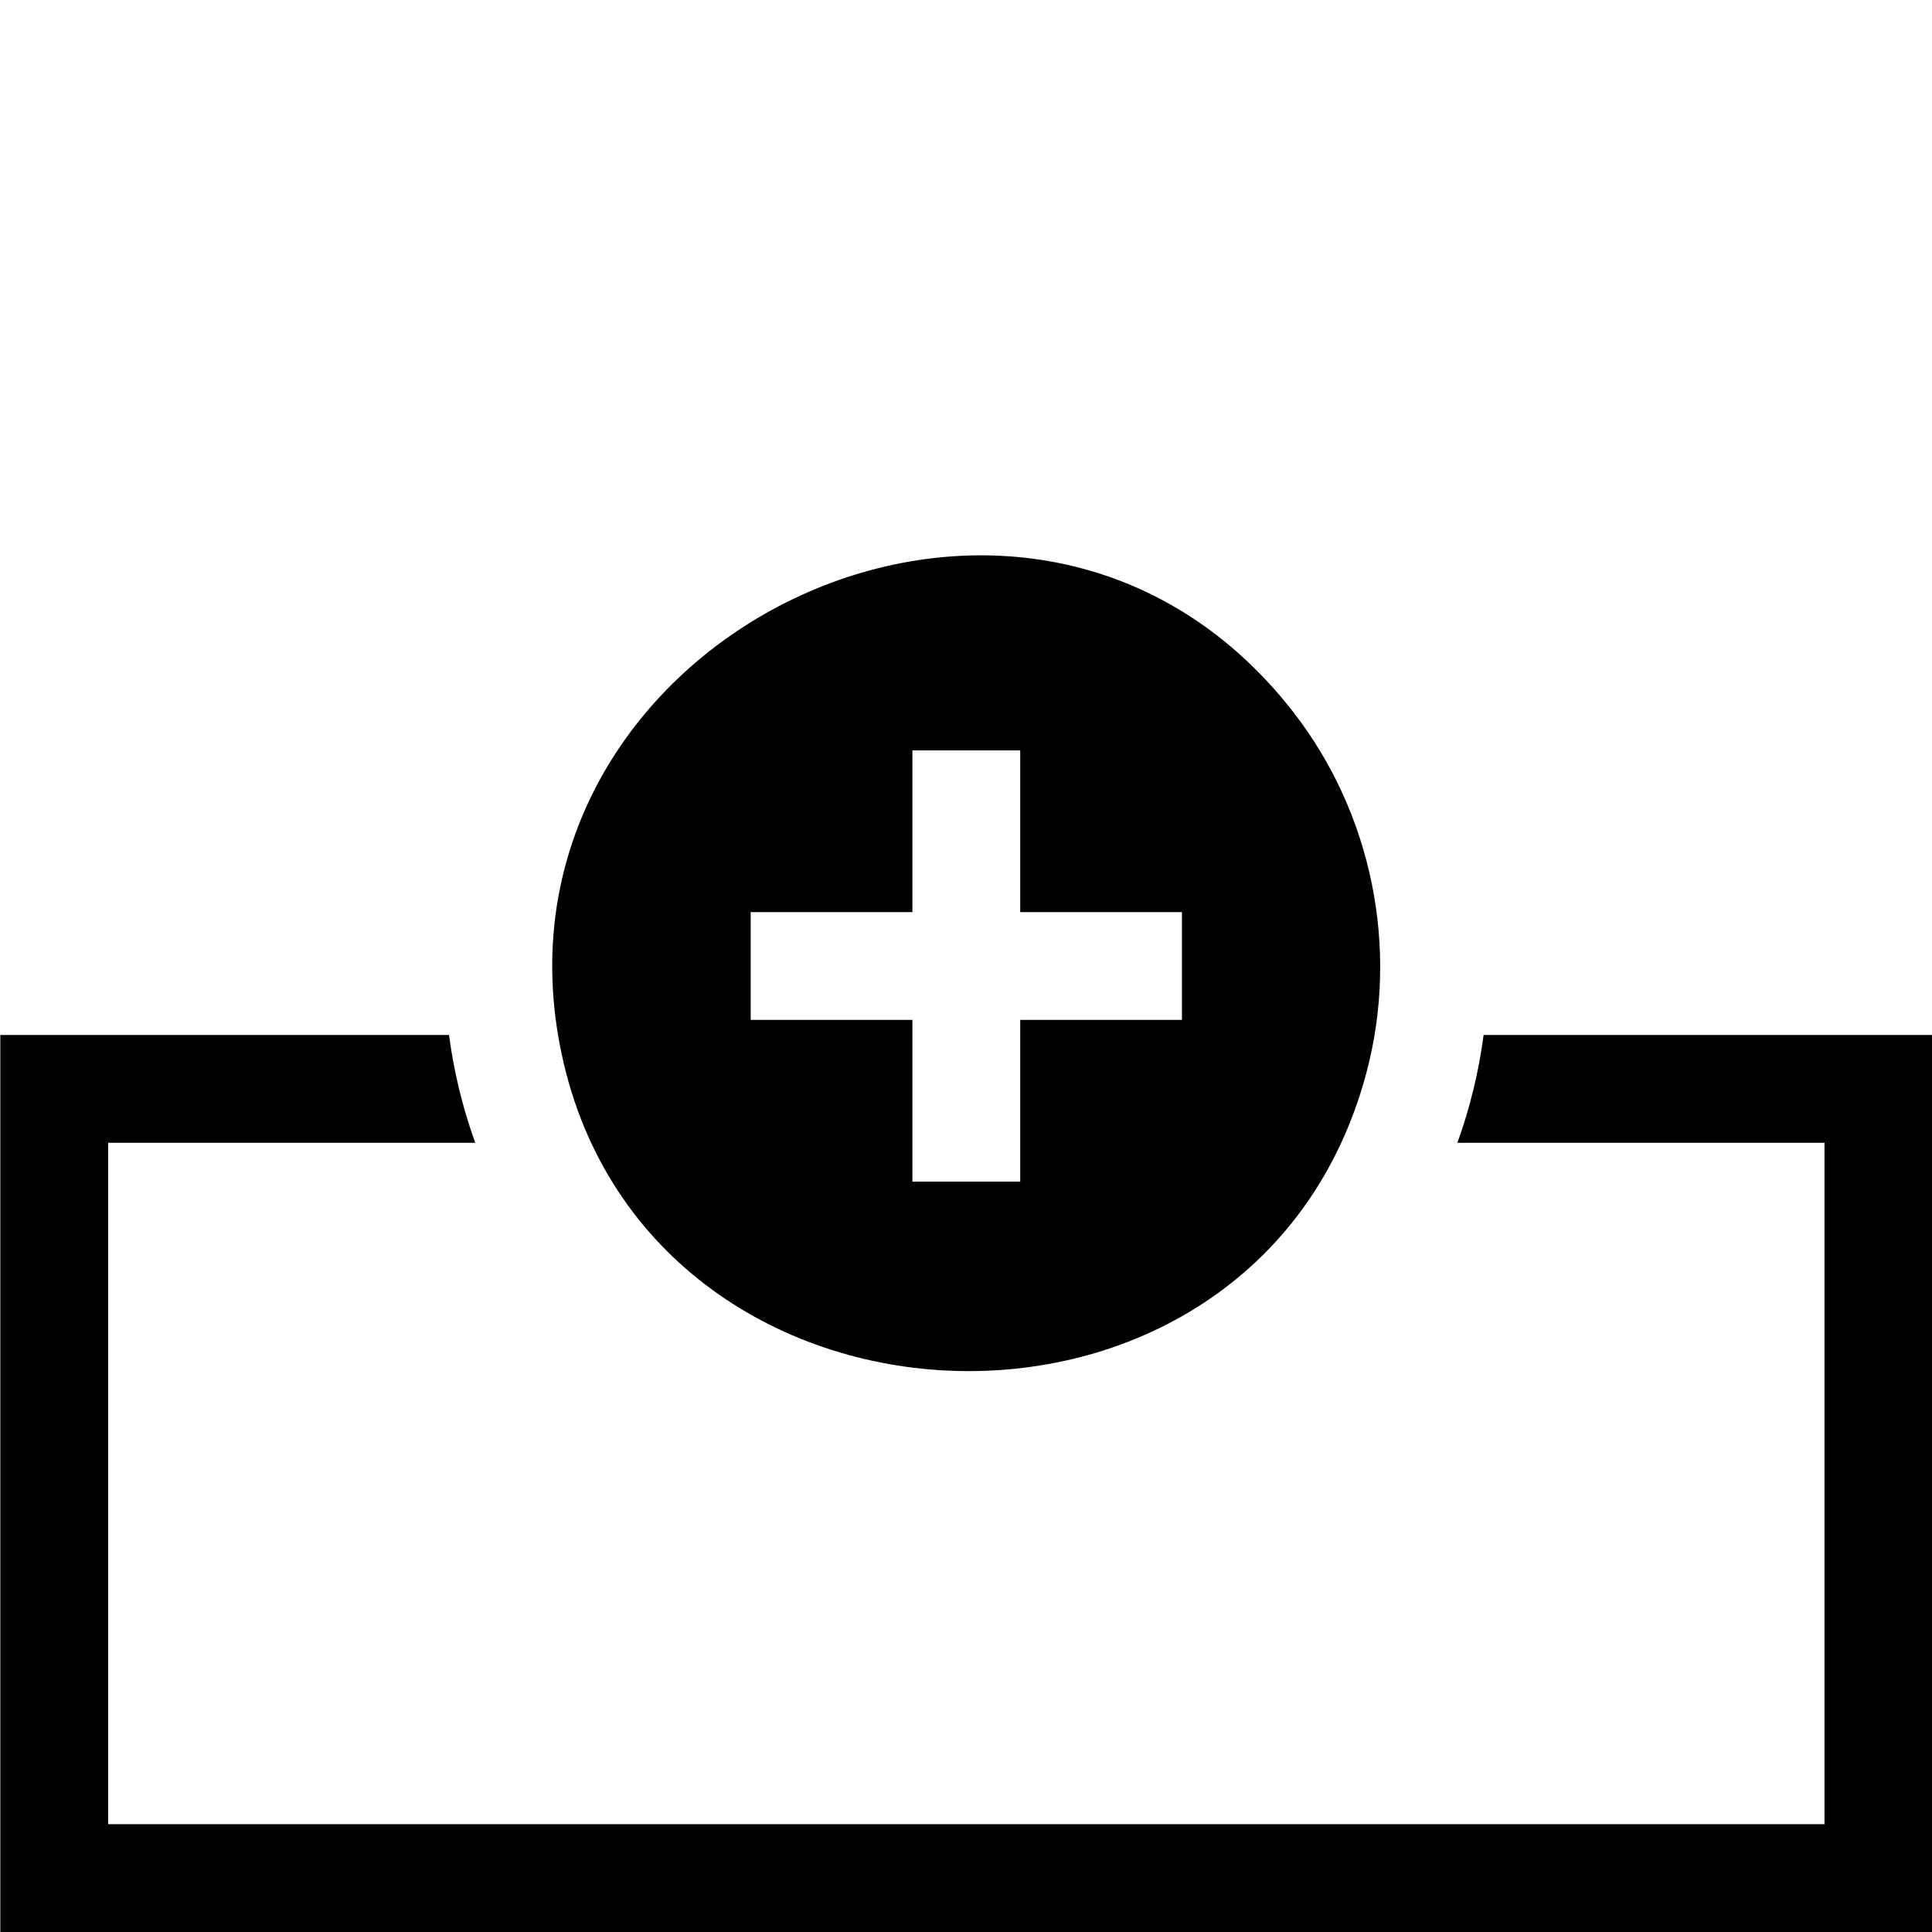
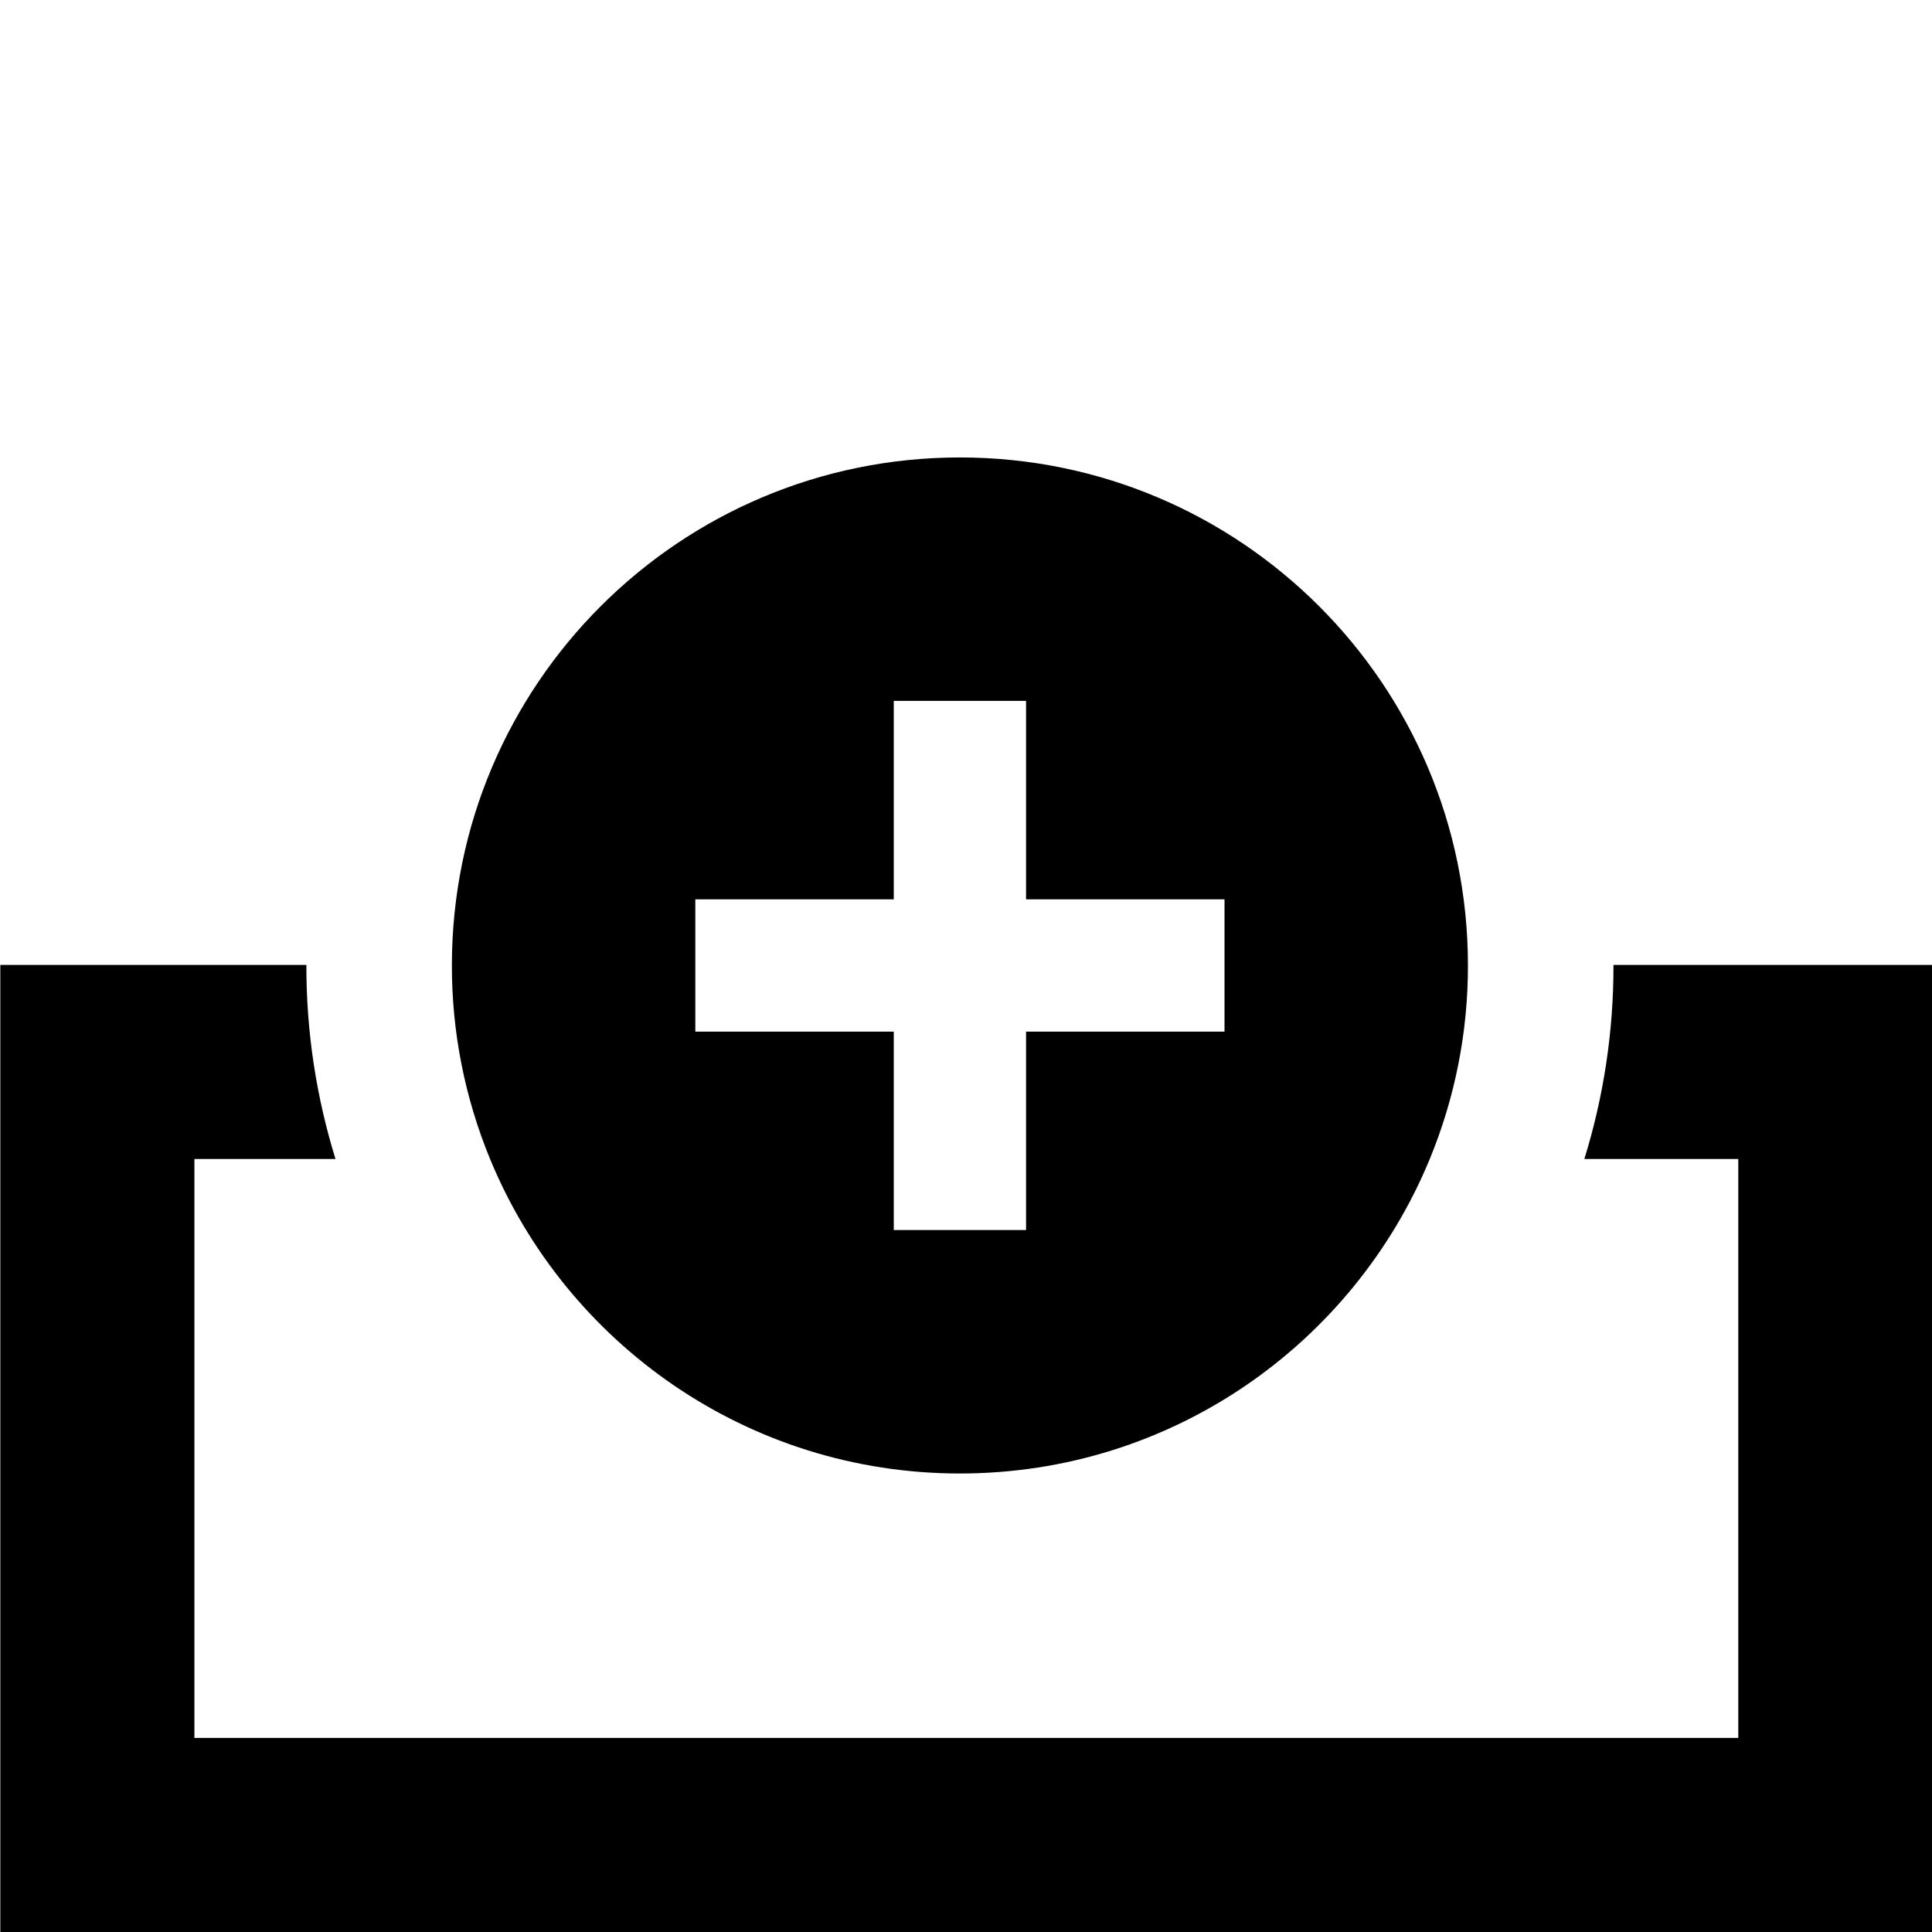
<svg xmlns="http://www.w3.org/2000/svg" width="1792" height="1792" viewBox="0 0 1792 1792">
-   <g id="b627a9ae-1d9a-4500-a360-0f81c17614c7" data-name="ラベル">
-     <path d="M.29,1792h1792V960H1376.1a479,479,0,0,1-24.33,100h340.52v632h-1592V1060H440.81a479,479,0,0,1-24.33-100H.29Z" />
-     <path d="M517.6,960c66.35,395.49,646.91,423.07,749.9,34.62,30.65-115.61,4.88-240.83-68.3-334.65C954.56,346.34,454.84,585.9,517.6,960ZM696.29,846h150V696h100V846h150V946h-150v150h-100V946h-150Z" />
+   <g id="b95f49fc-470b-4a6f-82a0-3a589c8e7ae5" data-name="ラベル">
+     <path d="M1392.94,1234.53A607.38,607.38,0,0,1,1126.35,1454a605.6,605.6,0,0,1-575-55.91,607.53,607.53,0,0,1-219.48-266.59q-11.78-27.85-20.67-56.51H180.29v537h1432V1075H1469.52q-8.88,28.65-20.66,56.51A606.57,606.57,0,0,1,1392.94,1234.53Z" fill="none" />
+     <path d="M1496.55,895v.51a603.59,603.59,0,0,1-27,179.49h142.77v537h-1432V1075H311.18a603.92,603.92,0,0,1-27-179.49c0-.17,0-.34,0-.51H.29v897h1792V895Z" />
+     <path d="M1361.56,895c-.27-260-211.13-470.7-471.21-470.7S419.42,635,419.14,895v.51A469.81,469.81,0,0,0,454.54,1075c70.59,171.21,239.12,291.72,435.81,291.72s365.23-120.51,435.82-291.72a469.81,469.81,0,0,0,35.4-179.49C1361.57,895.34,1361.56,895.17,1361.56,895Zm-225.78,61.86H951.71v184.07H829V956.86H644.93V834.15H829V650.09H951.71V834.15h184.07Z" />
  </g>
</svg>
